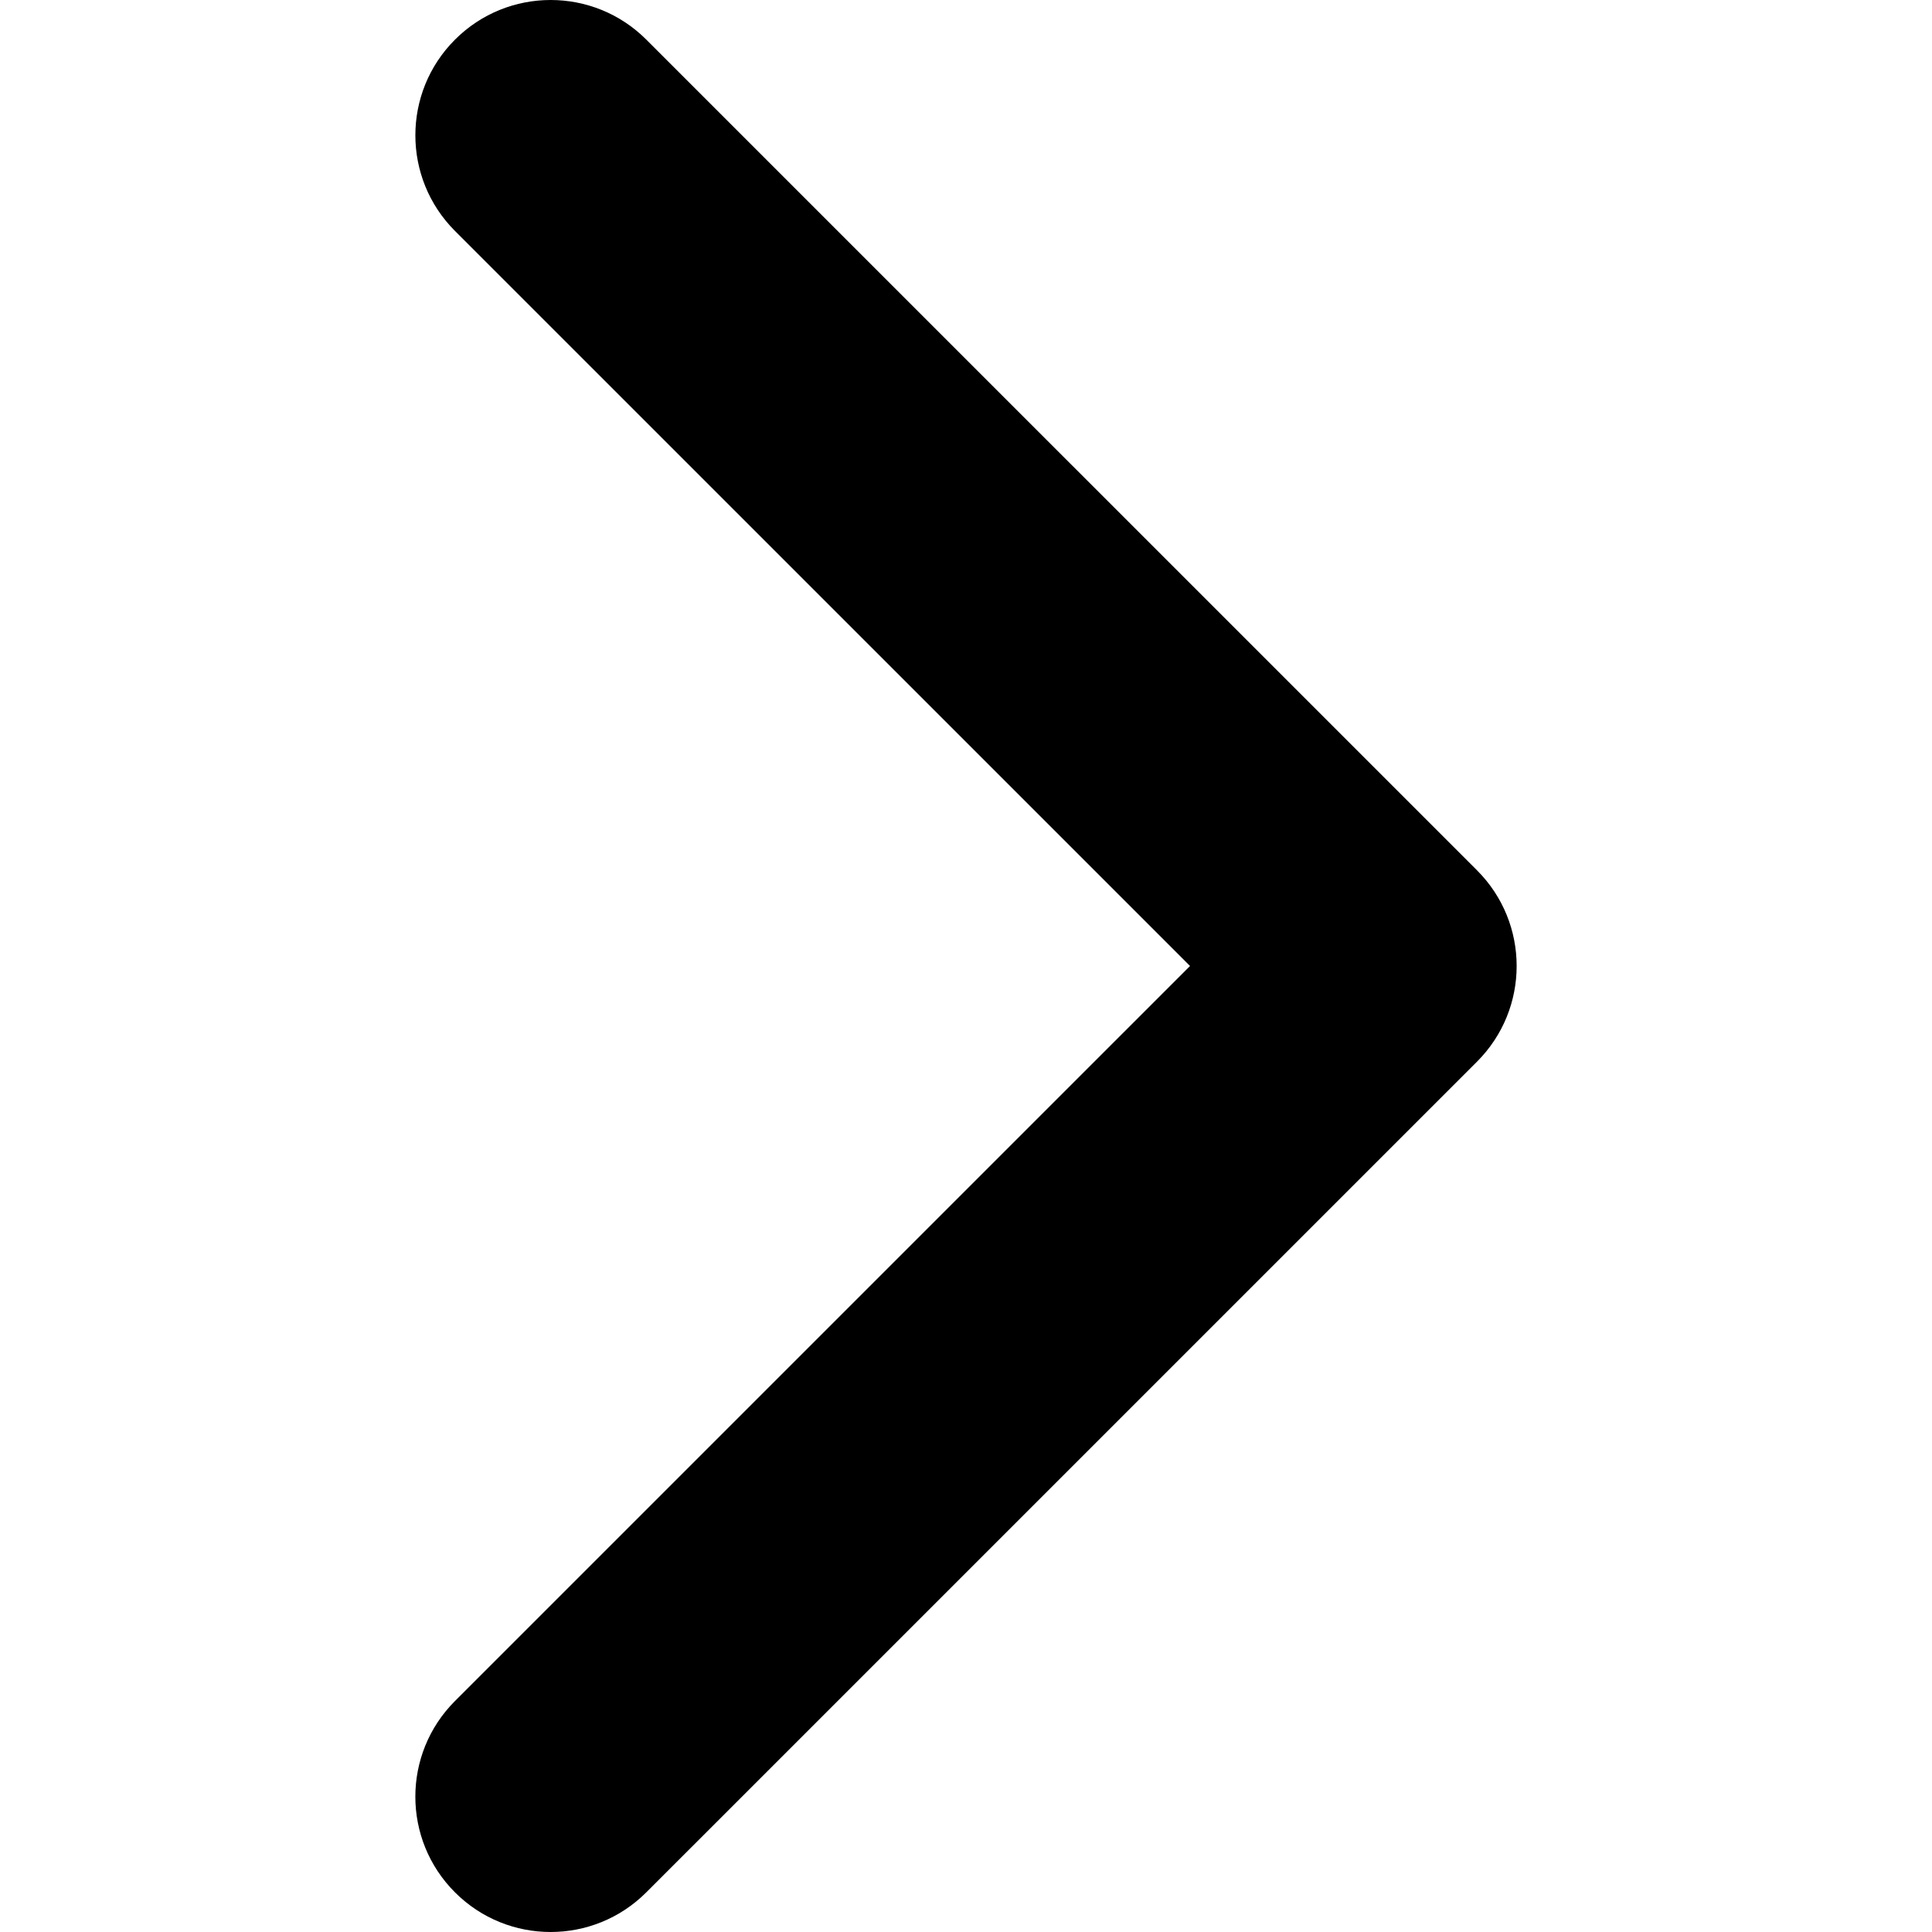
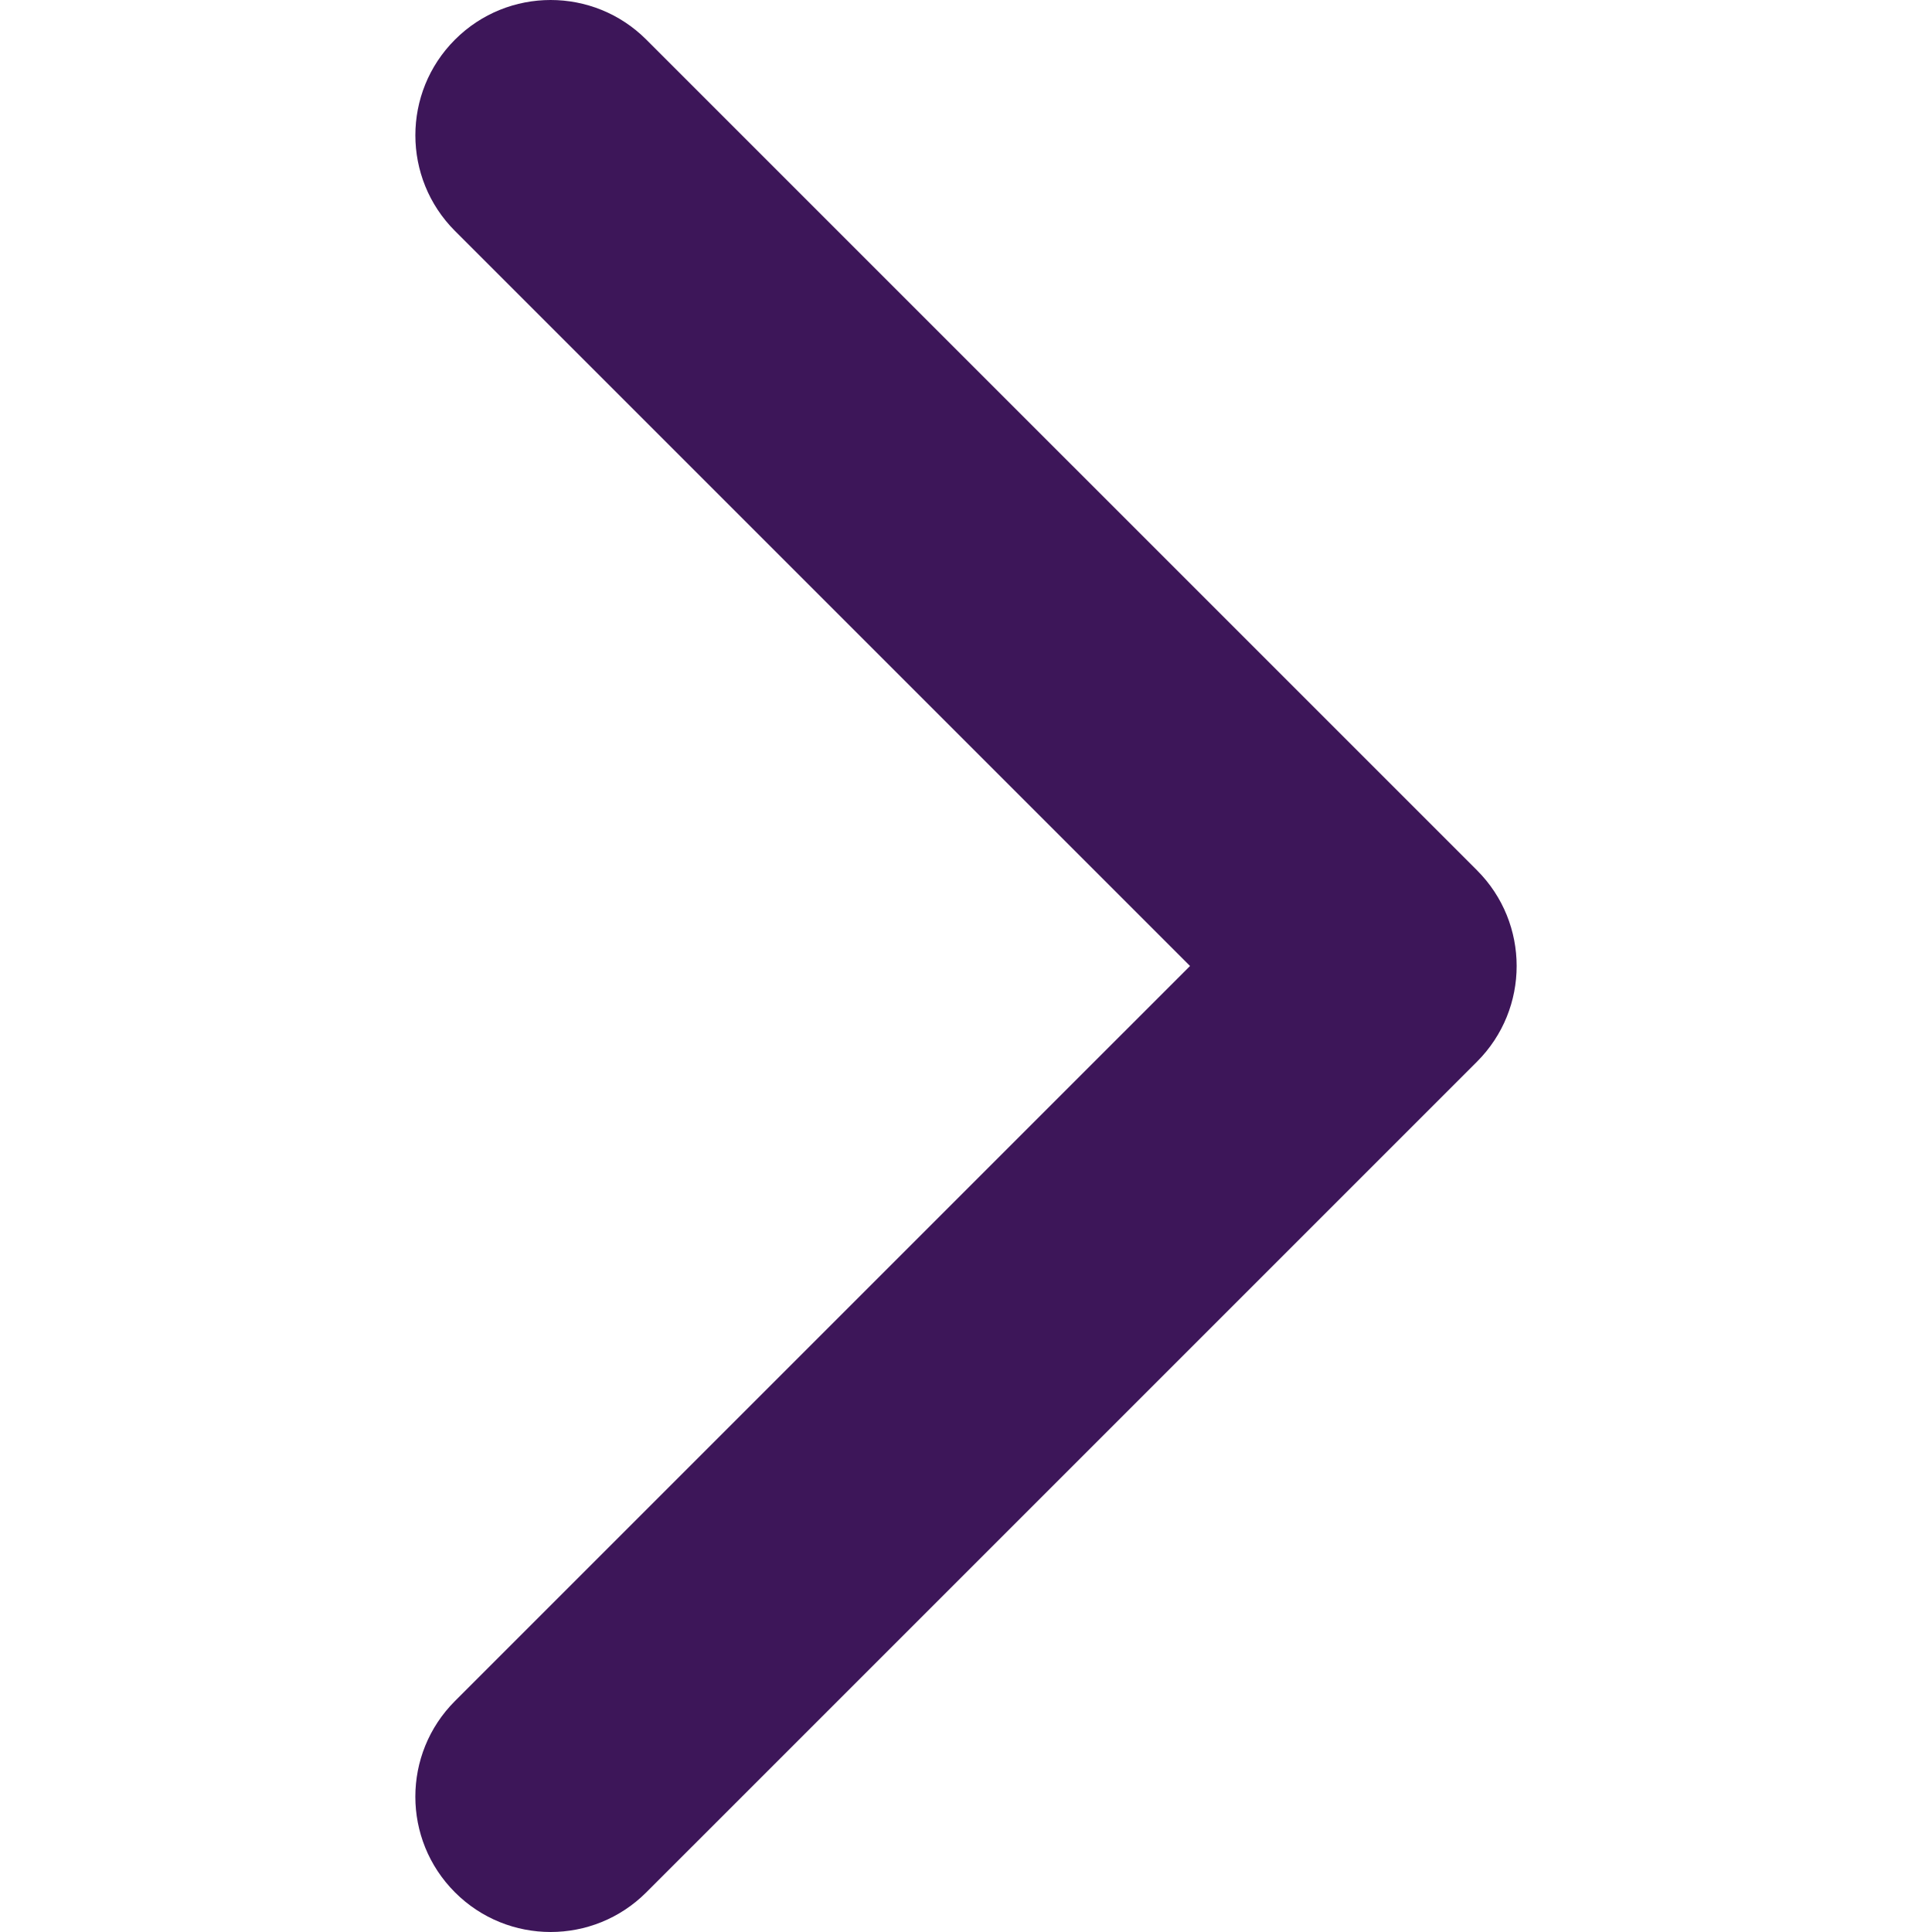
<svg xmlns="http://www.w3.org/2000/svg" version="1.1" id="Capa_1" x="0px" y="0px" width="451.846px" height="451.847px" viewBox="0 0 451.846 451.847" style="enable-background:new 0 0 451.846 451.847;" xml:space="preserve">
  <g>
-     <path d="M345.441,248.292L151.154,442.573c-12.359,12.365-32.397,12.365-44.75,0c-12.354-12.354-12.354-32.391,0-44.744   L278.318,225.92L106.409,54.017c-12.354-12.359-12.354-32.394,0-44.748c12.354-12.359,32.391-12.359,44.75,0l194.287,194.284   c6.177,6.18,9.262,14.271,9.262,22.366C354.708,234.018,351.617,242.115,345.441,248.292z" />
+     <path d="M345.441,248.292L151.154,442.573c-12.359,12.365-32.397,12.365-44.75,0c-12.354-12.354-12.354-32.391,0-44.744   L278.318,225.92L106.409,54.017c-12.354-12.359-12.354-32.394,0-44.748c12.354-12.359,32.391-12.359,44.75,0l194.287,194.284   c6.177,6.18,9.262,14.271,9.262,22.366C354.708,234.018,351.617,242.115,345.441,248.292z" fill="#3d1659" />
  </g>
  <g>
</g>
  <g>
</g>
  <g>
</g>
  <g>
</g>
  <g>
</g>
  <g>
</g>
  <g>
</g>
  <g>
</g>
  <g>
</g>
  <g>
</g>
  <g>
</g>
  <g>
</g>
  <g>
</g>
  <g>
</g>
  <g>
</g>
</svg>
